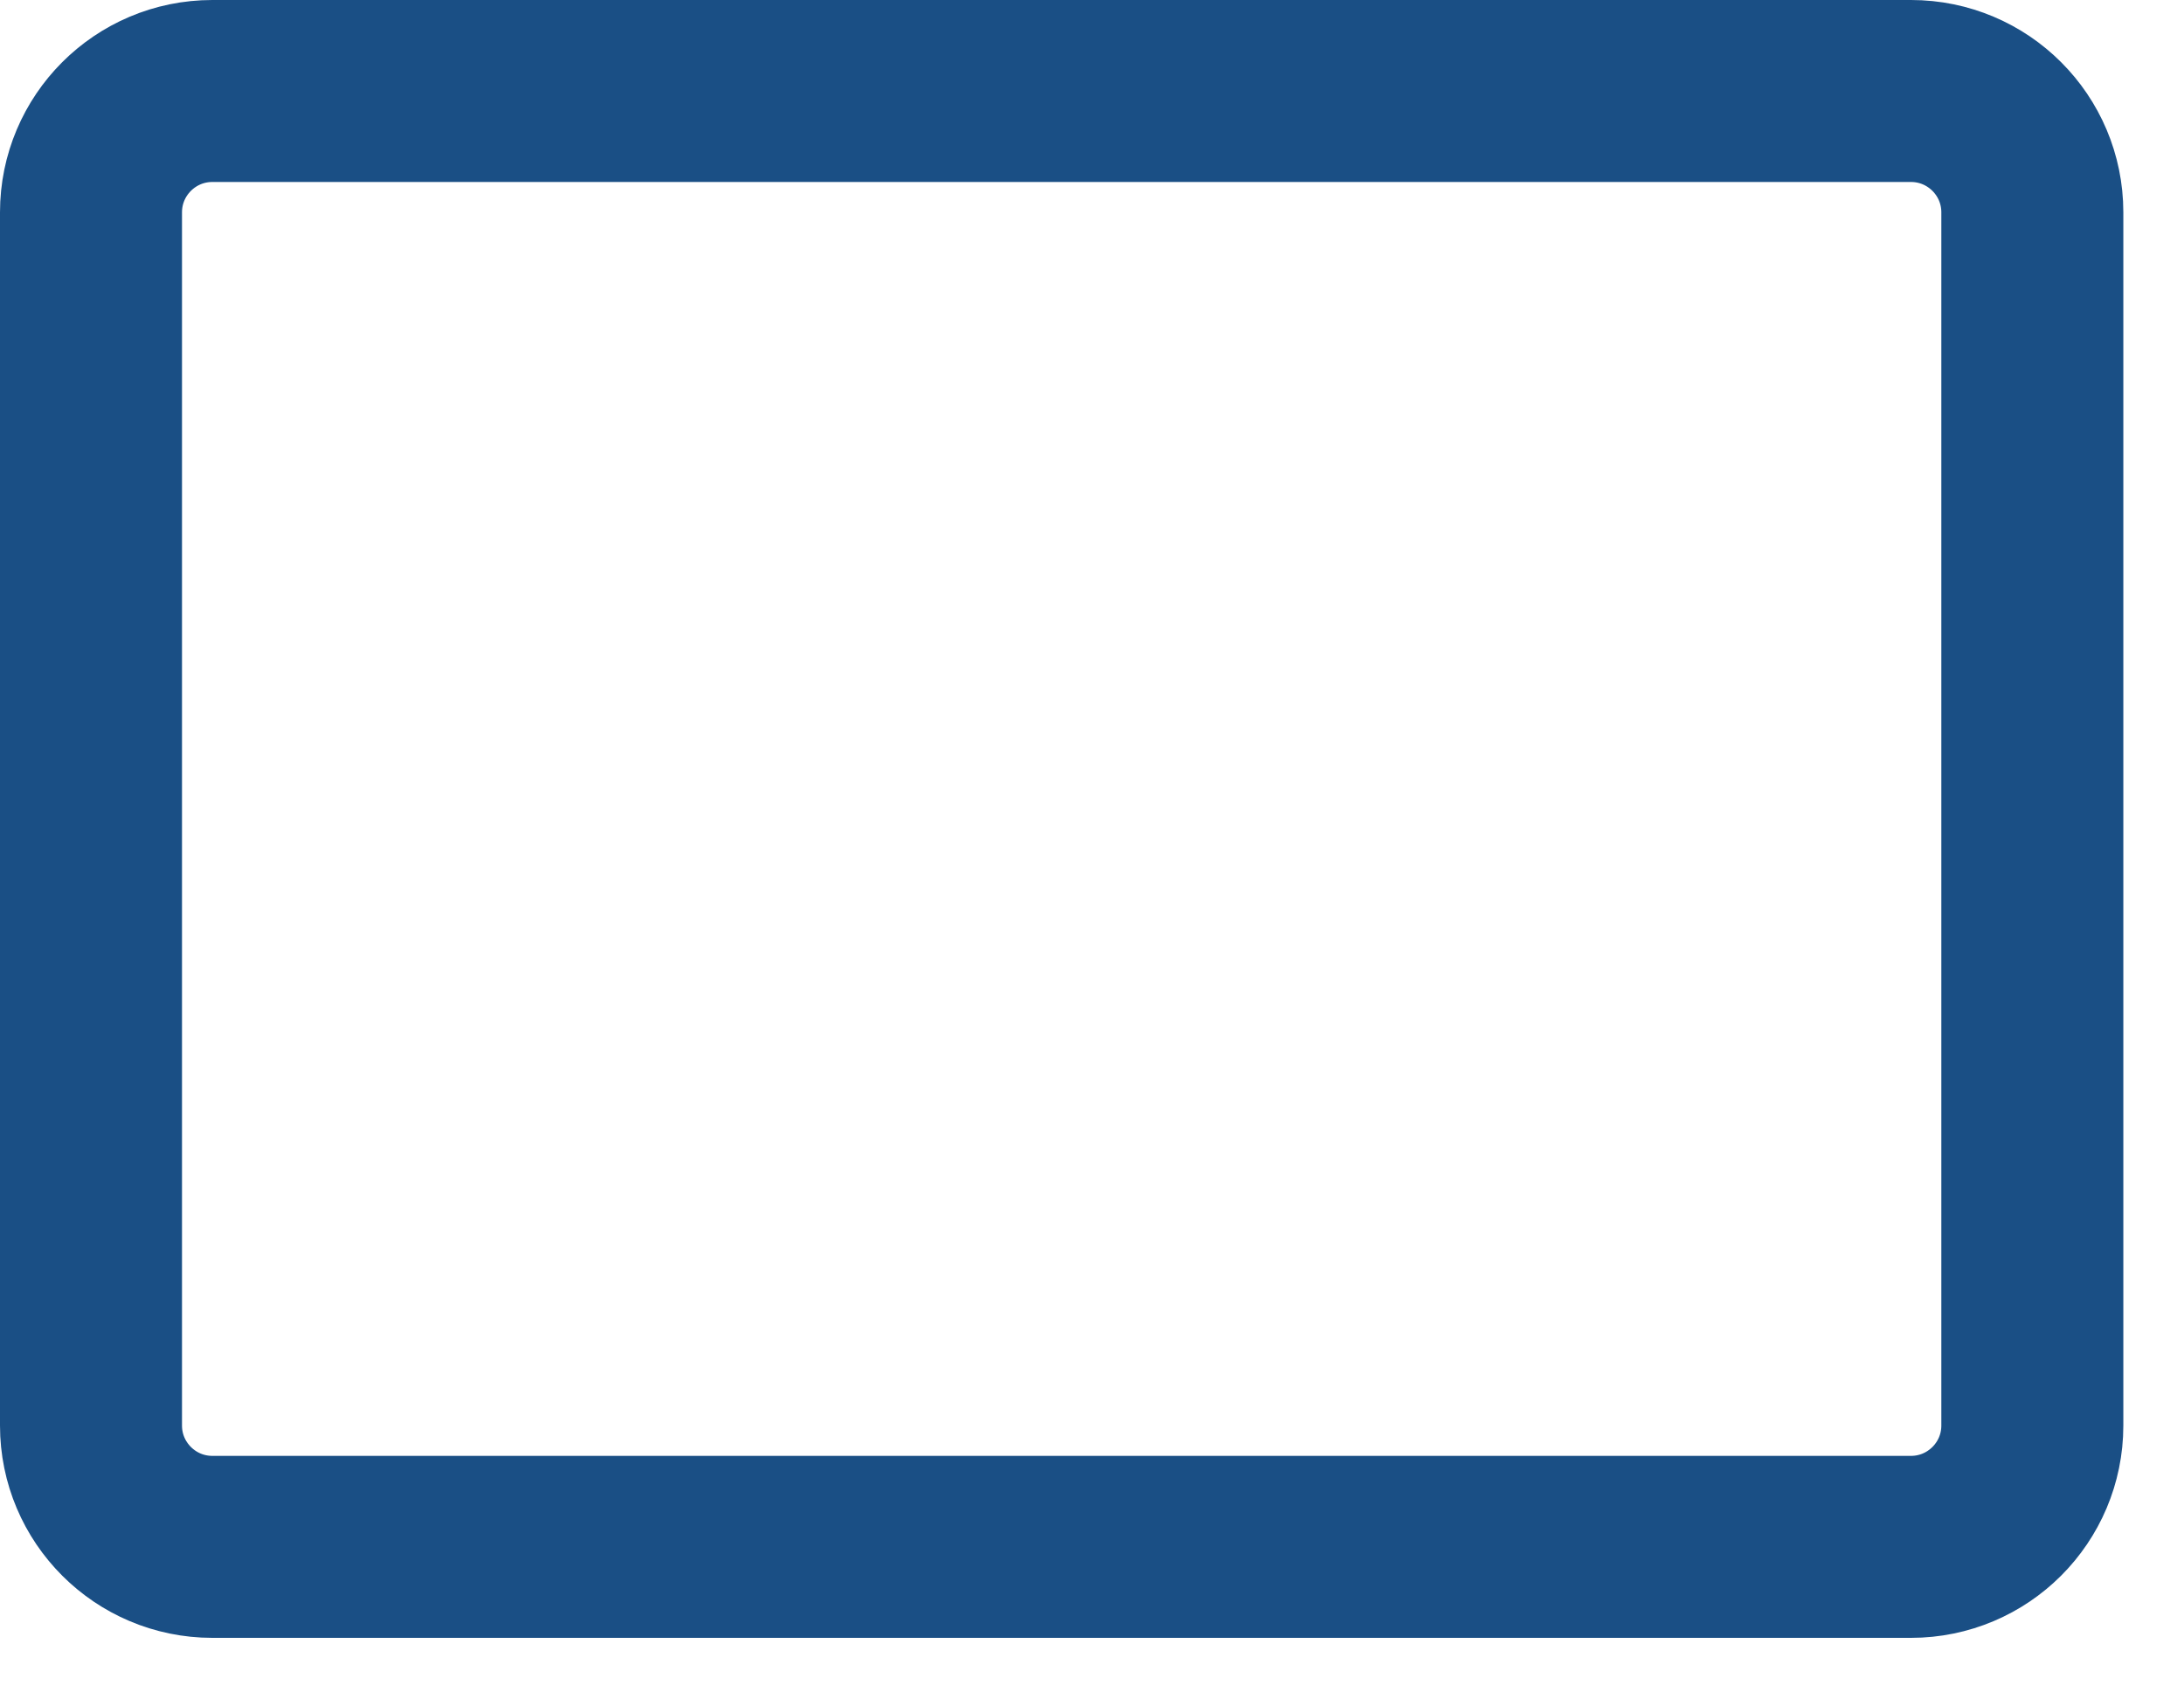
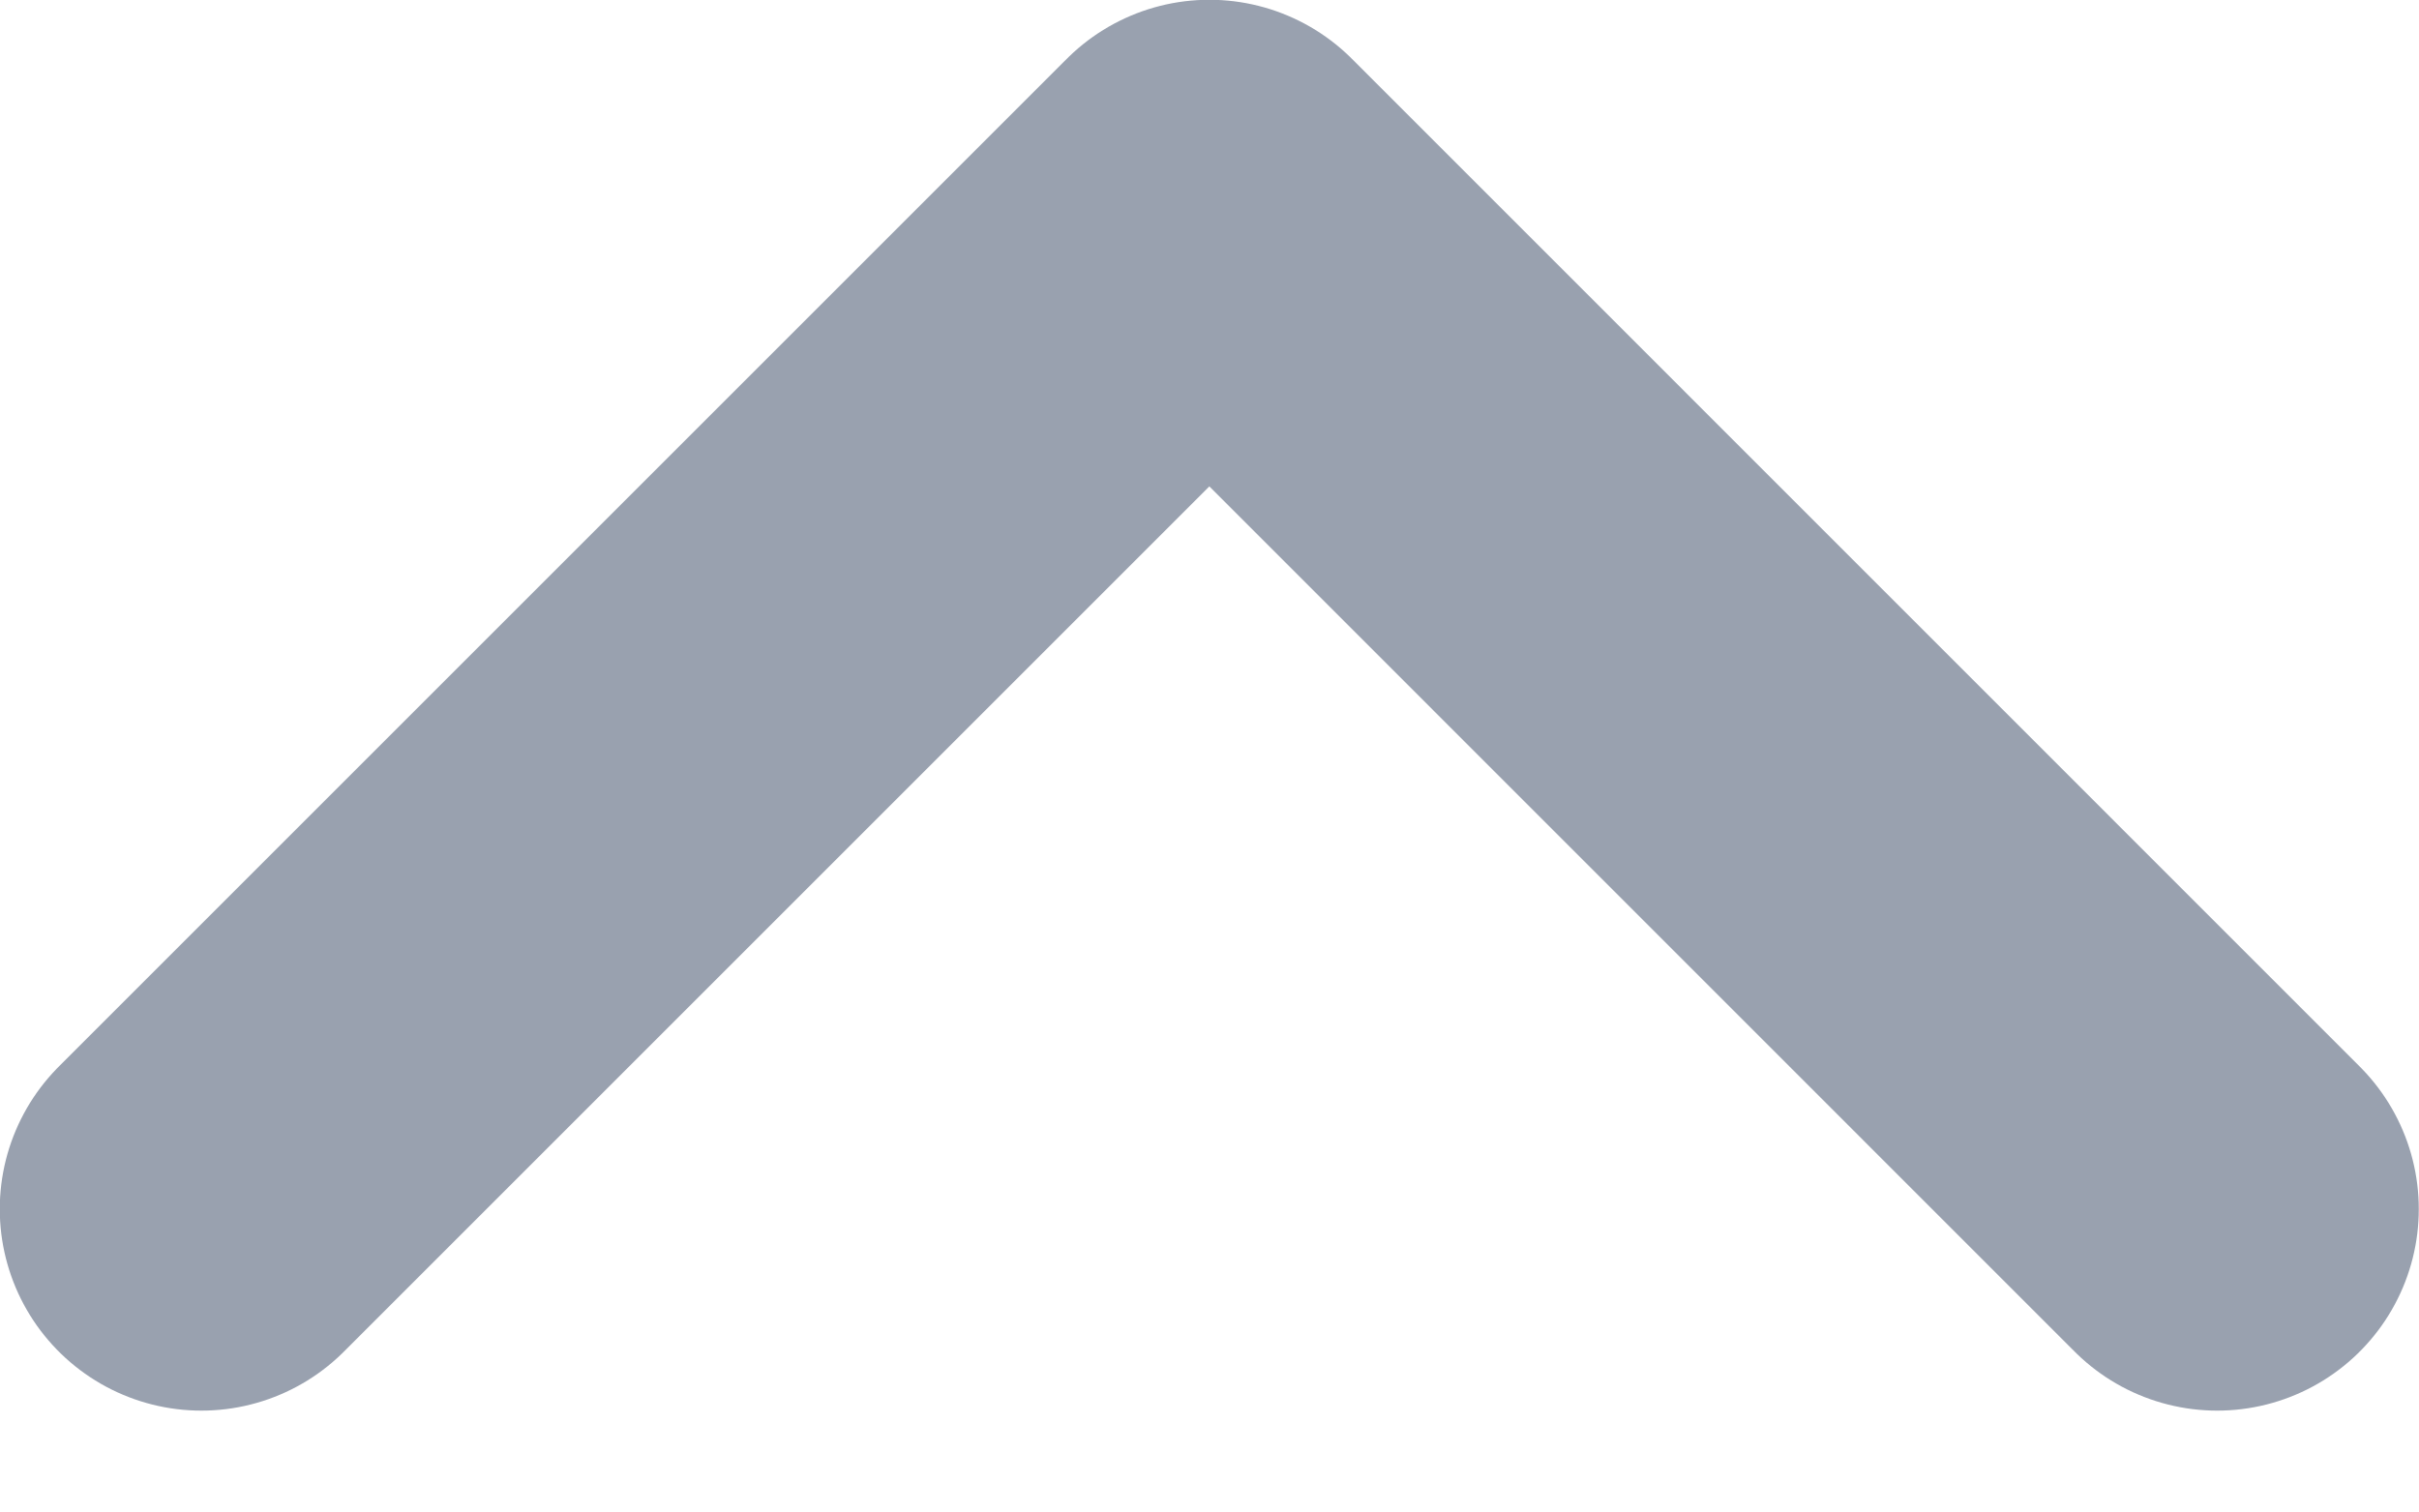
- <svg xmlns="http://www.w3.org/2000/svg" width="18" height="14" viewBox="0 0 18 14" fill="none">
-   <path d="M1.75 0.75C1.198 0.75 0.75 1.198 0.75 1.75V11.75C0.75 12.302 1.198 12.75 1.75 12.75H15.75C16.302 12.75 16.75 12.302 16.75 11.75V1.75C16.75 1.198 16.302 0.75 15.75 0.75H1.75Z" stroke="#1A4F85" stroke-width="1.5" />
+ <svg xmlns="http://www.w3.org/2000/svg" width="16" height="10" viewBox="0 0 16 10" fill="none">
+   <path d="M14.665 7.999L7.999 1.332L1.332 7.999" stroke="#99A1AF" stroke-width="2.667" stroke-linecap="round" stroke-linejoin="round" />
</svg>
